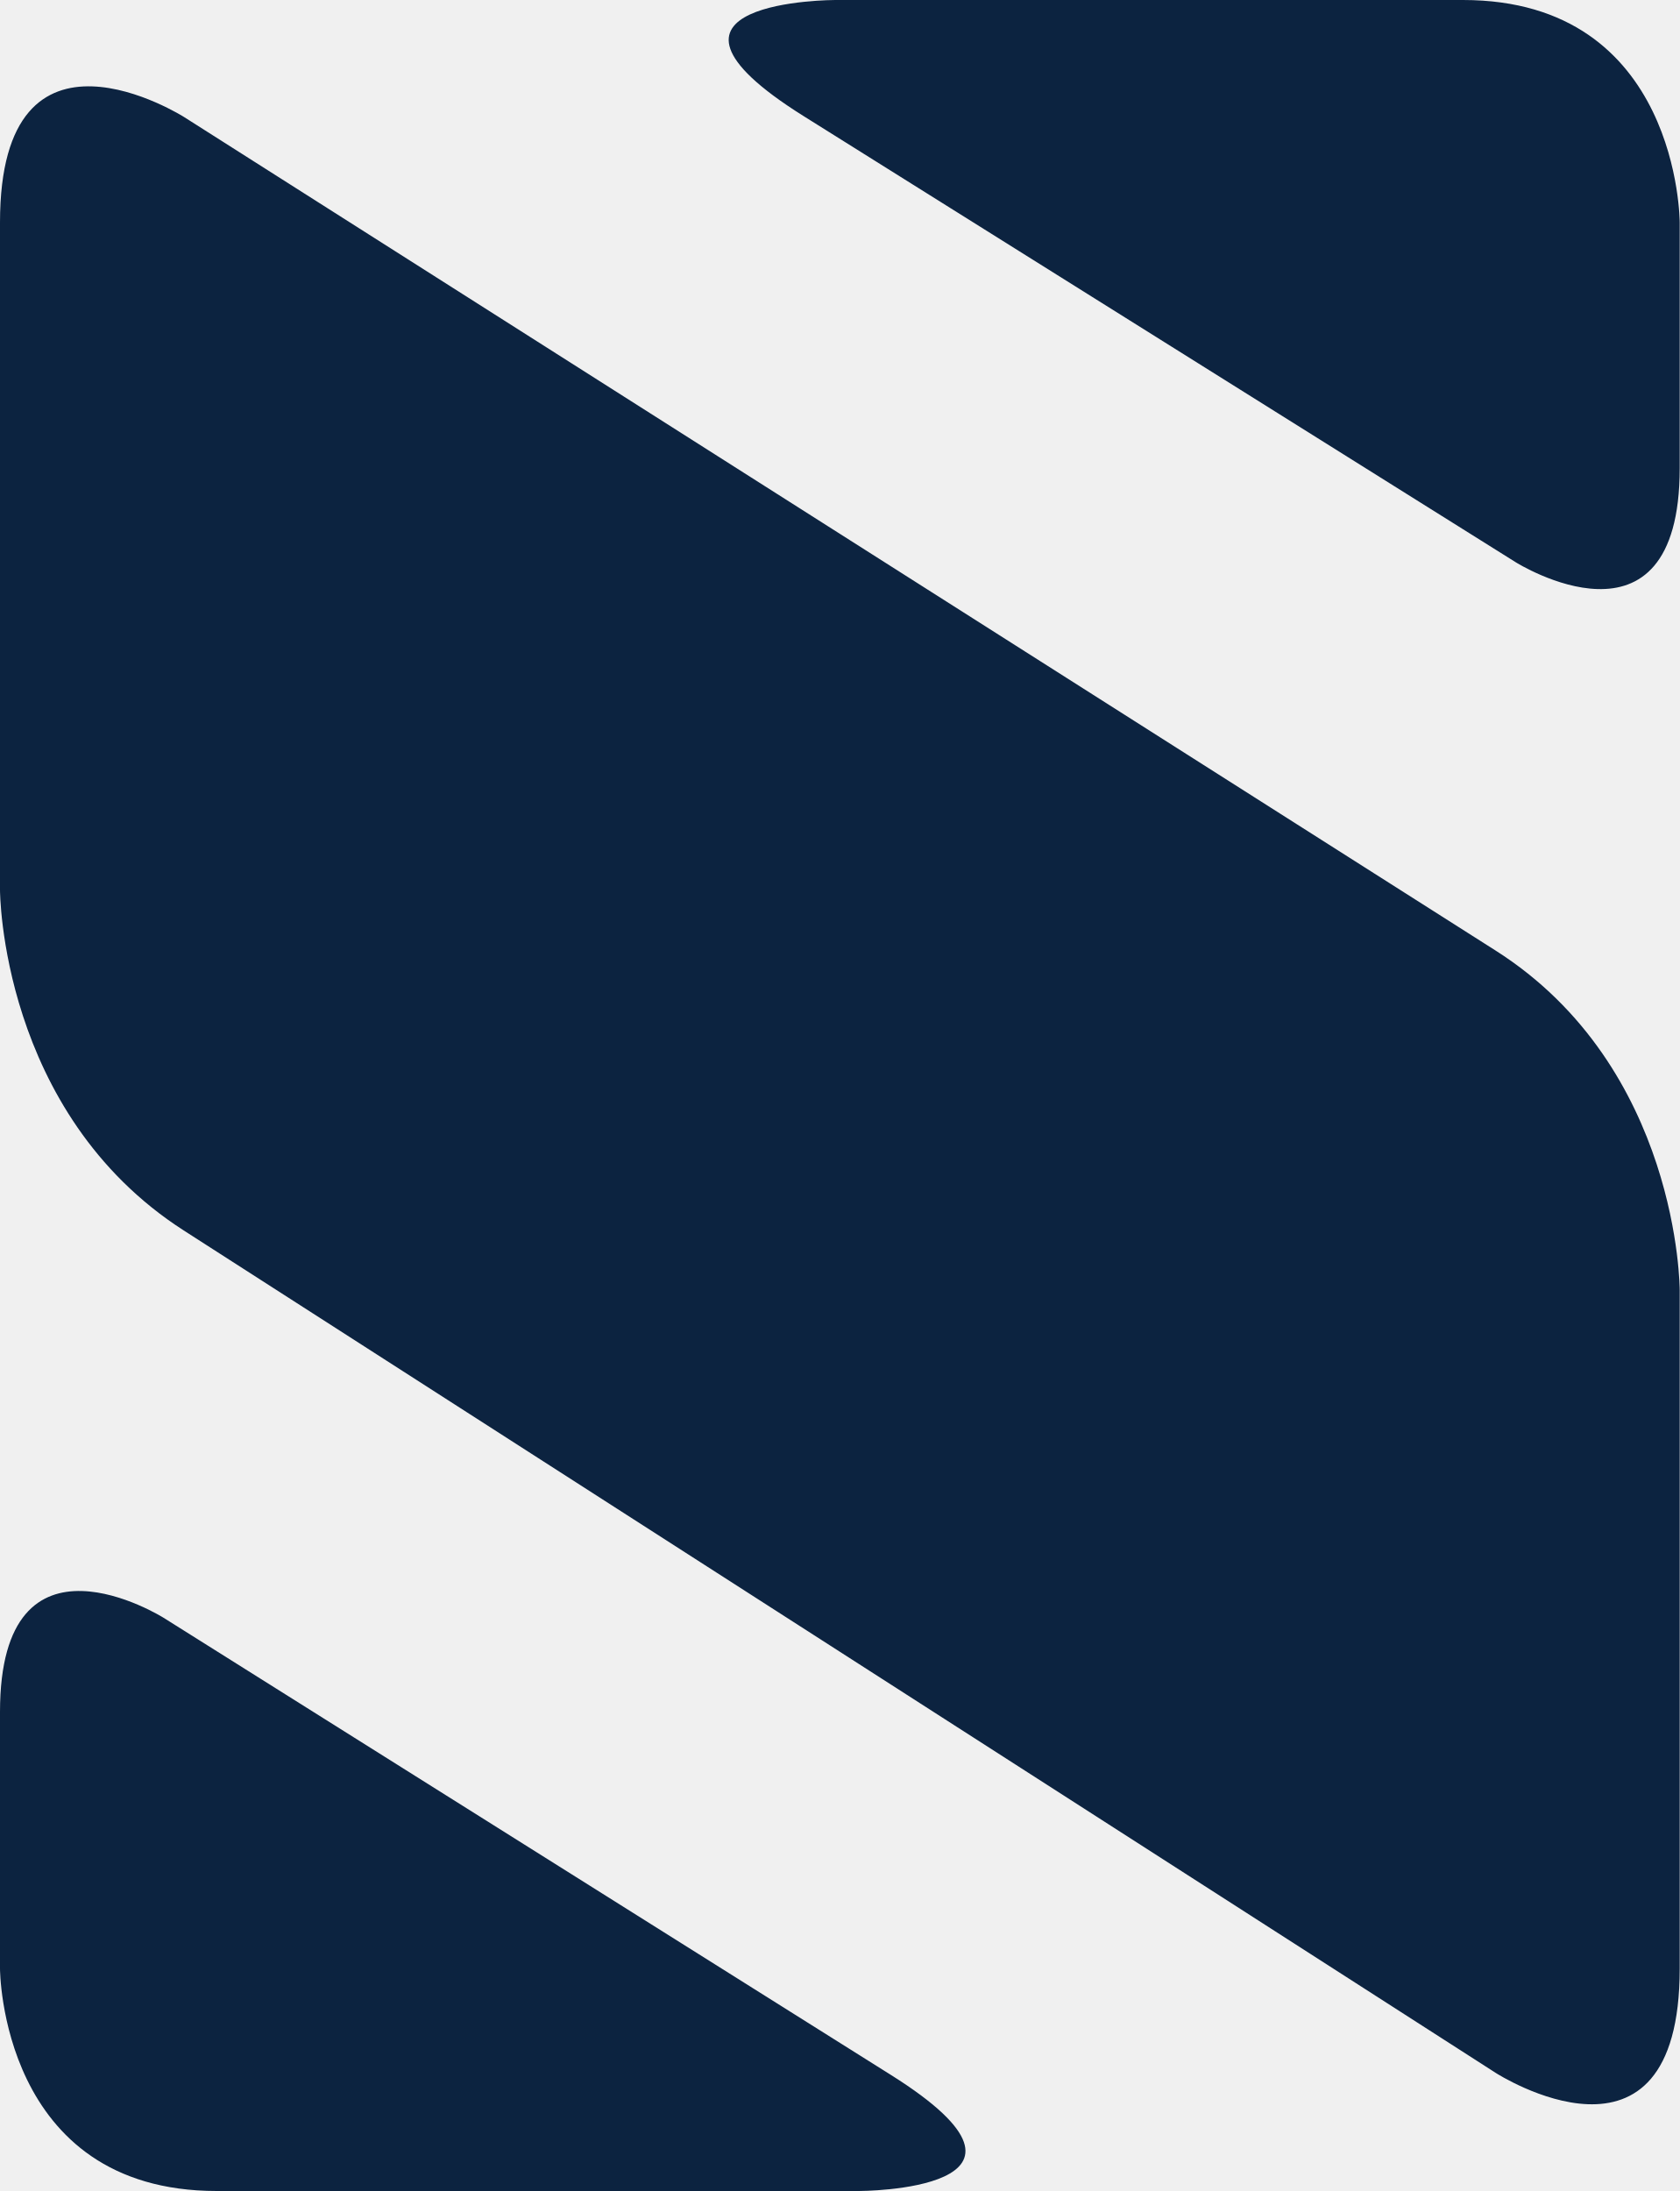
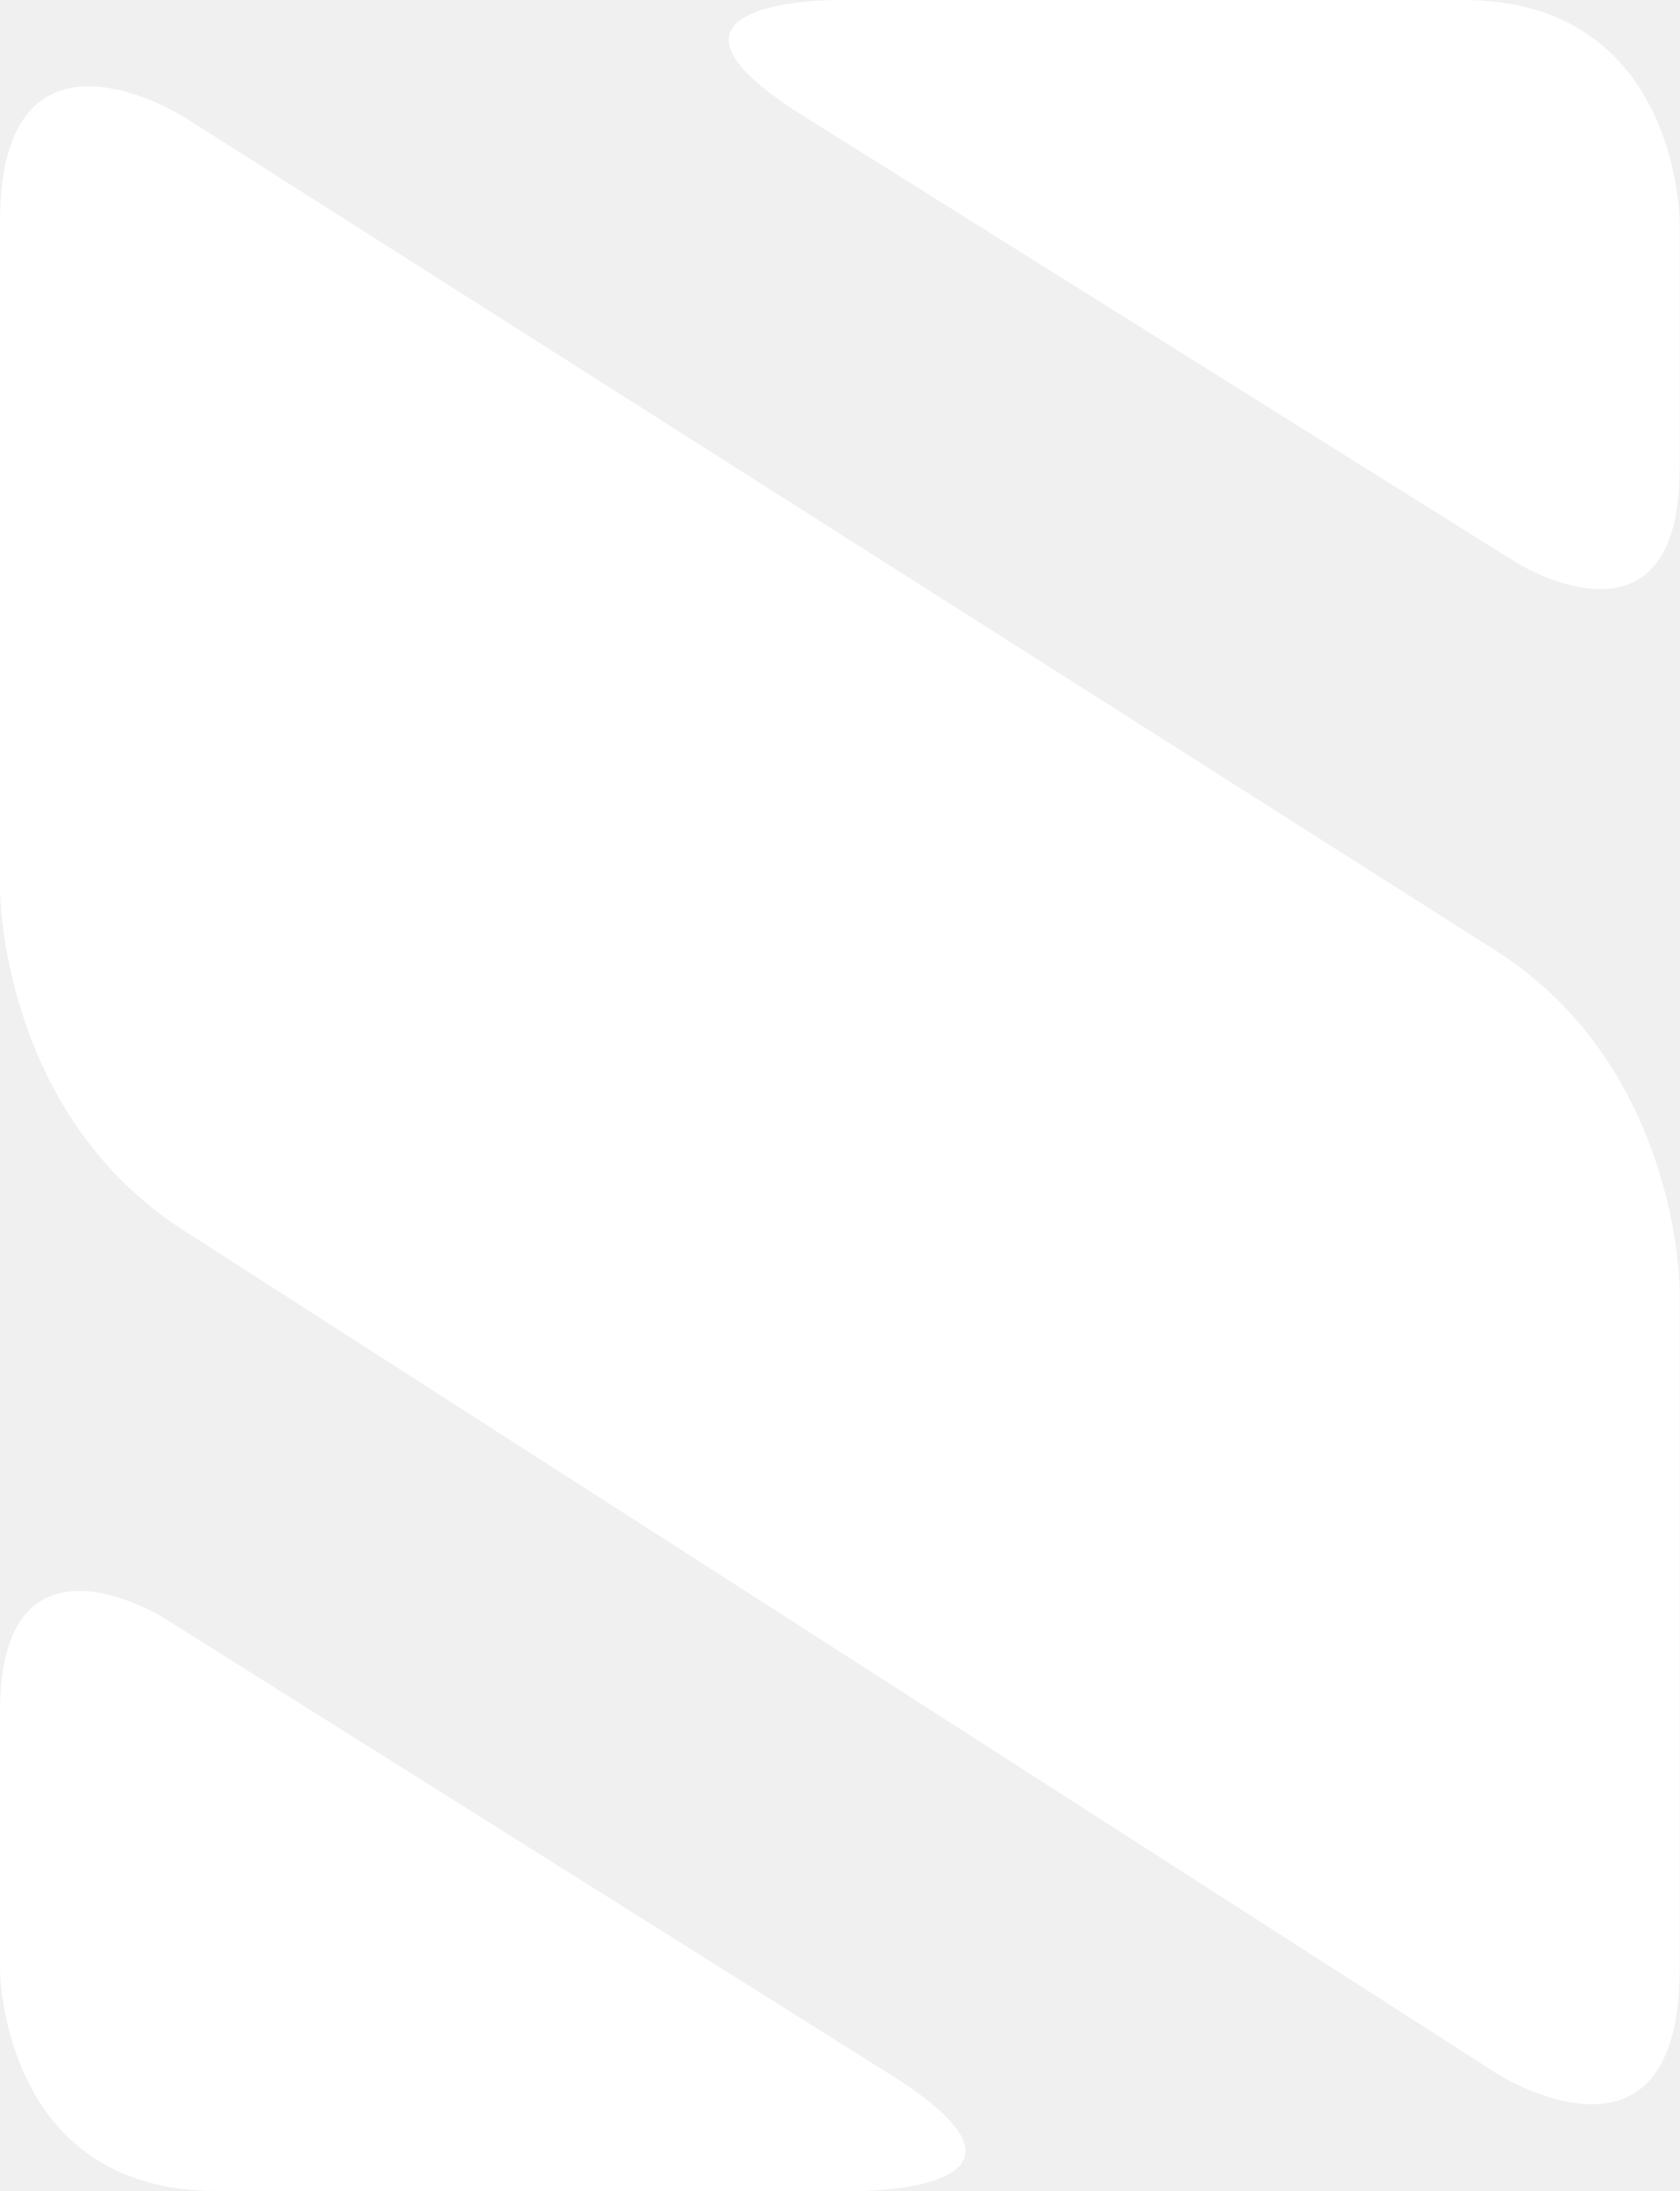
<svg xmlns="http://www.w3.org/2000/svg" width="23px" height="30px" viewBox="0 0 23 30" version="1.1">
  <g id="Page-1" stroke="none" stroke-width="1" fill="none" fill-rule="evenodd">
-     <path d="M12.198,28.41 L2.241,22.152 C2.241,22.152 0,20.743 0,23.441 L0,26.954 C0,26.954 0,30 2.968,30 L11.762,30 C11.762,30 14.729,30 12.198,28.41 Z M0,3.046 L0,12.186 C0,12.186 0,15.232 2.516,16.848 L20.484,28.385 C20.484,28.385 23,30 23,26.954 L23,17.664 C23,17.664 23,14.617 20.477,13.014 L2.523,1.604 C2.523,1.604 0,-5.55111512e-15 0,3.046 Z M23,6.409 L23,3.046 C23,3.046 23,0 20.032,0 L11.436,0 C11.436,0 8.468,0 11.001,1.588 L20.757,7.7 C20.757,7.7 23,9.106 23,6.409 Z" id="icon/logo-copy" fill="#0C2340" fill-rule="nonzero" />
+     <path d="M12.198,28.41 L2.241,22.152 C2.241,22.152 0,20.743 0,23.441 L0,26.954 C0,26.954 0,30 2.968,30 L11.762,30 C11.762,30 14.729,30 12.198,28.41 Z M0,3.046 L0,12.186 C0,12.186 0,15.232 2.516,16.848 L20.484,28.385 C20.484,28.385 23,30 23,26.954 L23,17.664 C23,17.664 23,14.617 20.477,13.014 L2.523,1.604 C2.523,1.604 0,-5.55111512e-15 0,3.046 Z M23,6.409 L23,3.046 C23,3.046 23,0 20.032,0 L11.436,0 C11.436,0 8.468,0 11.001,1.588 L20.757,7.7 C20.757,7.7 23,9.106 23,6.409 Z" id="icon/logo-copy" fill="#FFFFFF" fill-rule="nonzero" />
  </g>
</svg>
